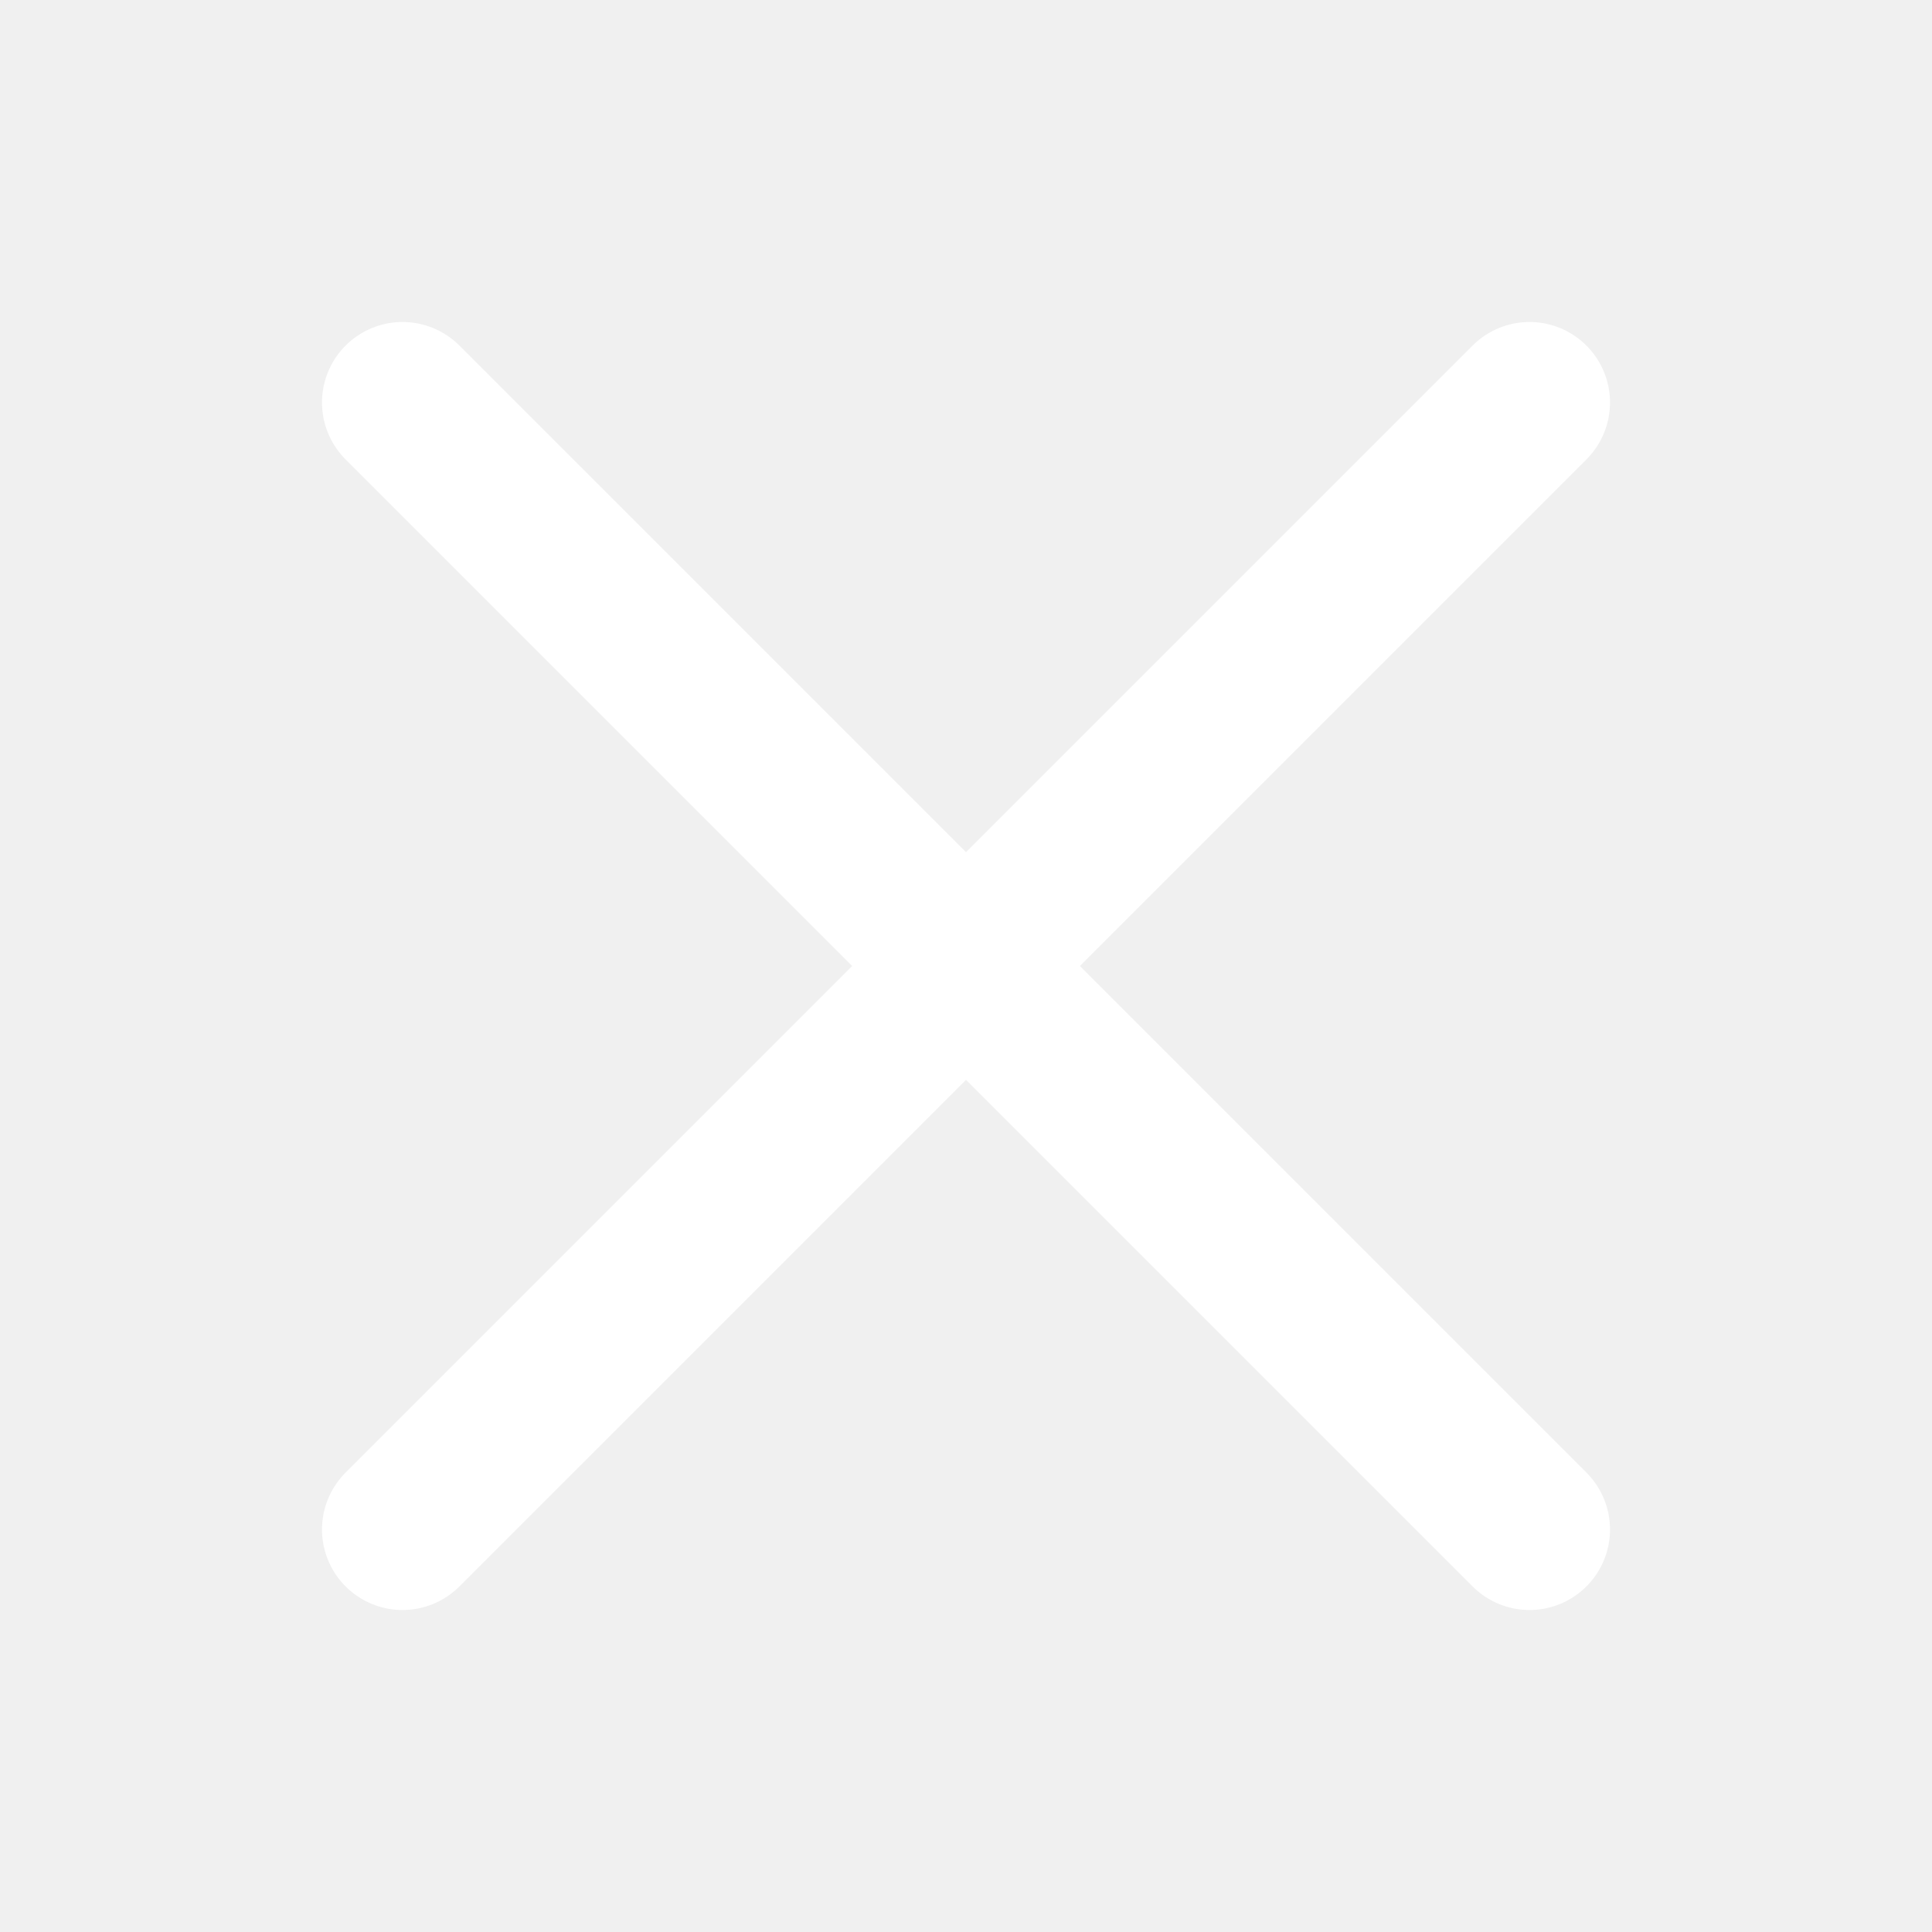
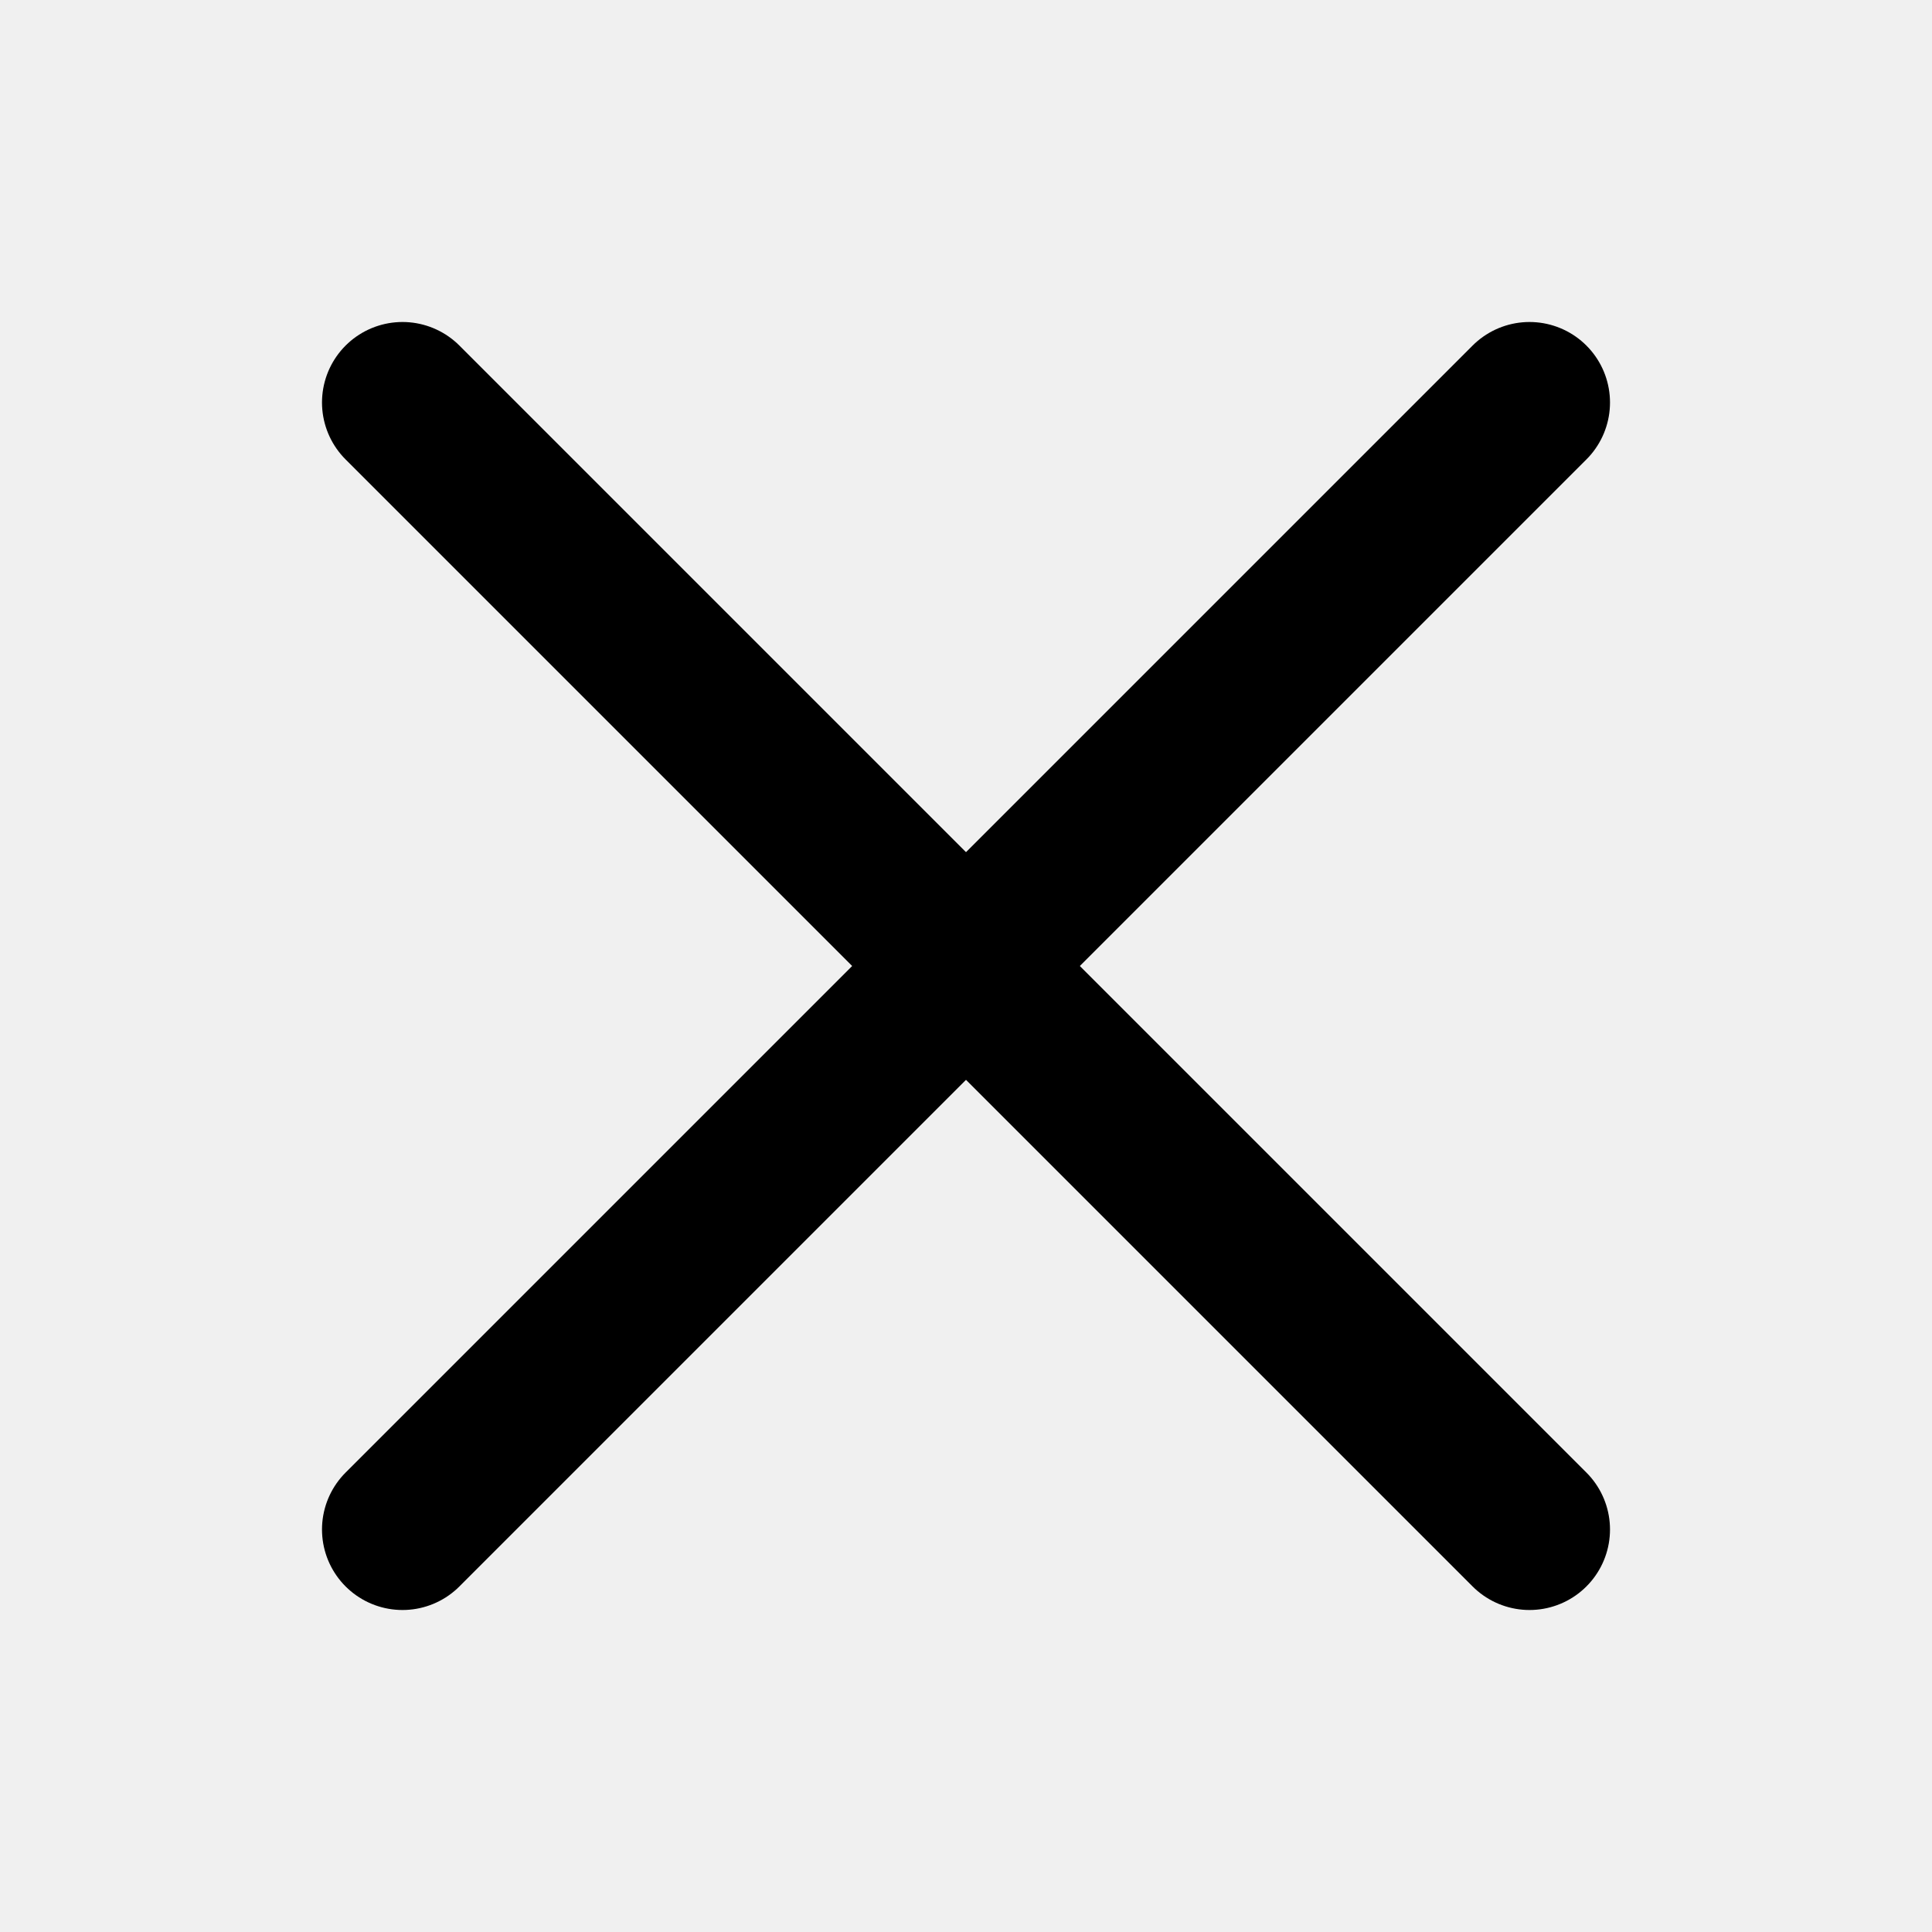
<svg xmlns="http://www.w3.org/2000/svg" width="24" height="24" viewBox="0 0 24 24" fill="none">
-   <path d="M19 5L5 19" stroke="white" stroke-width="2" stroke-linecap="round" stroke-linejoin="round" />
-   <path d="M5 5L19 19" stroke="white" stroke-width="2" stroke-linecap="round" stroke-linejoin="round" />
+   <path d="M19 5L5 19" stroke="black" stroke-width="2" stroke-linecap="round" stroke-linejoin="round" />
+   <path d="M5 5L19 19" stroke="black" stroke-width="2" stroke-linecap="round" stroke-linejoin="round" />
</svg>
